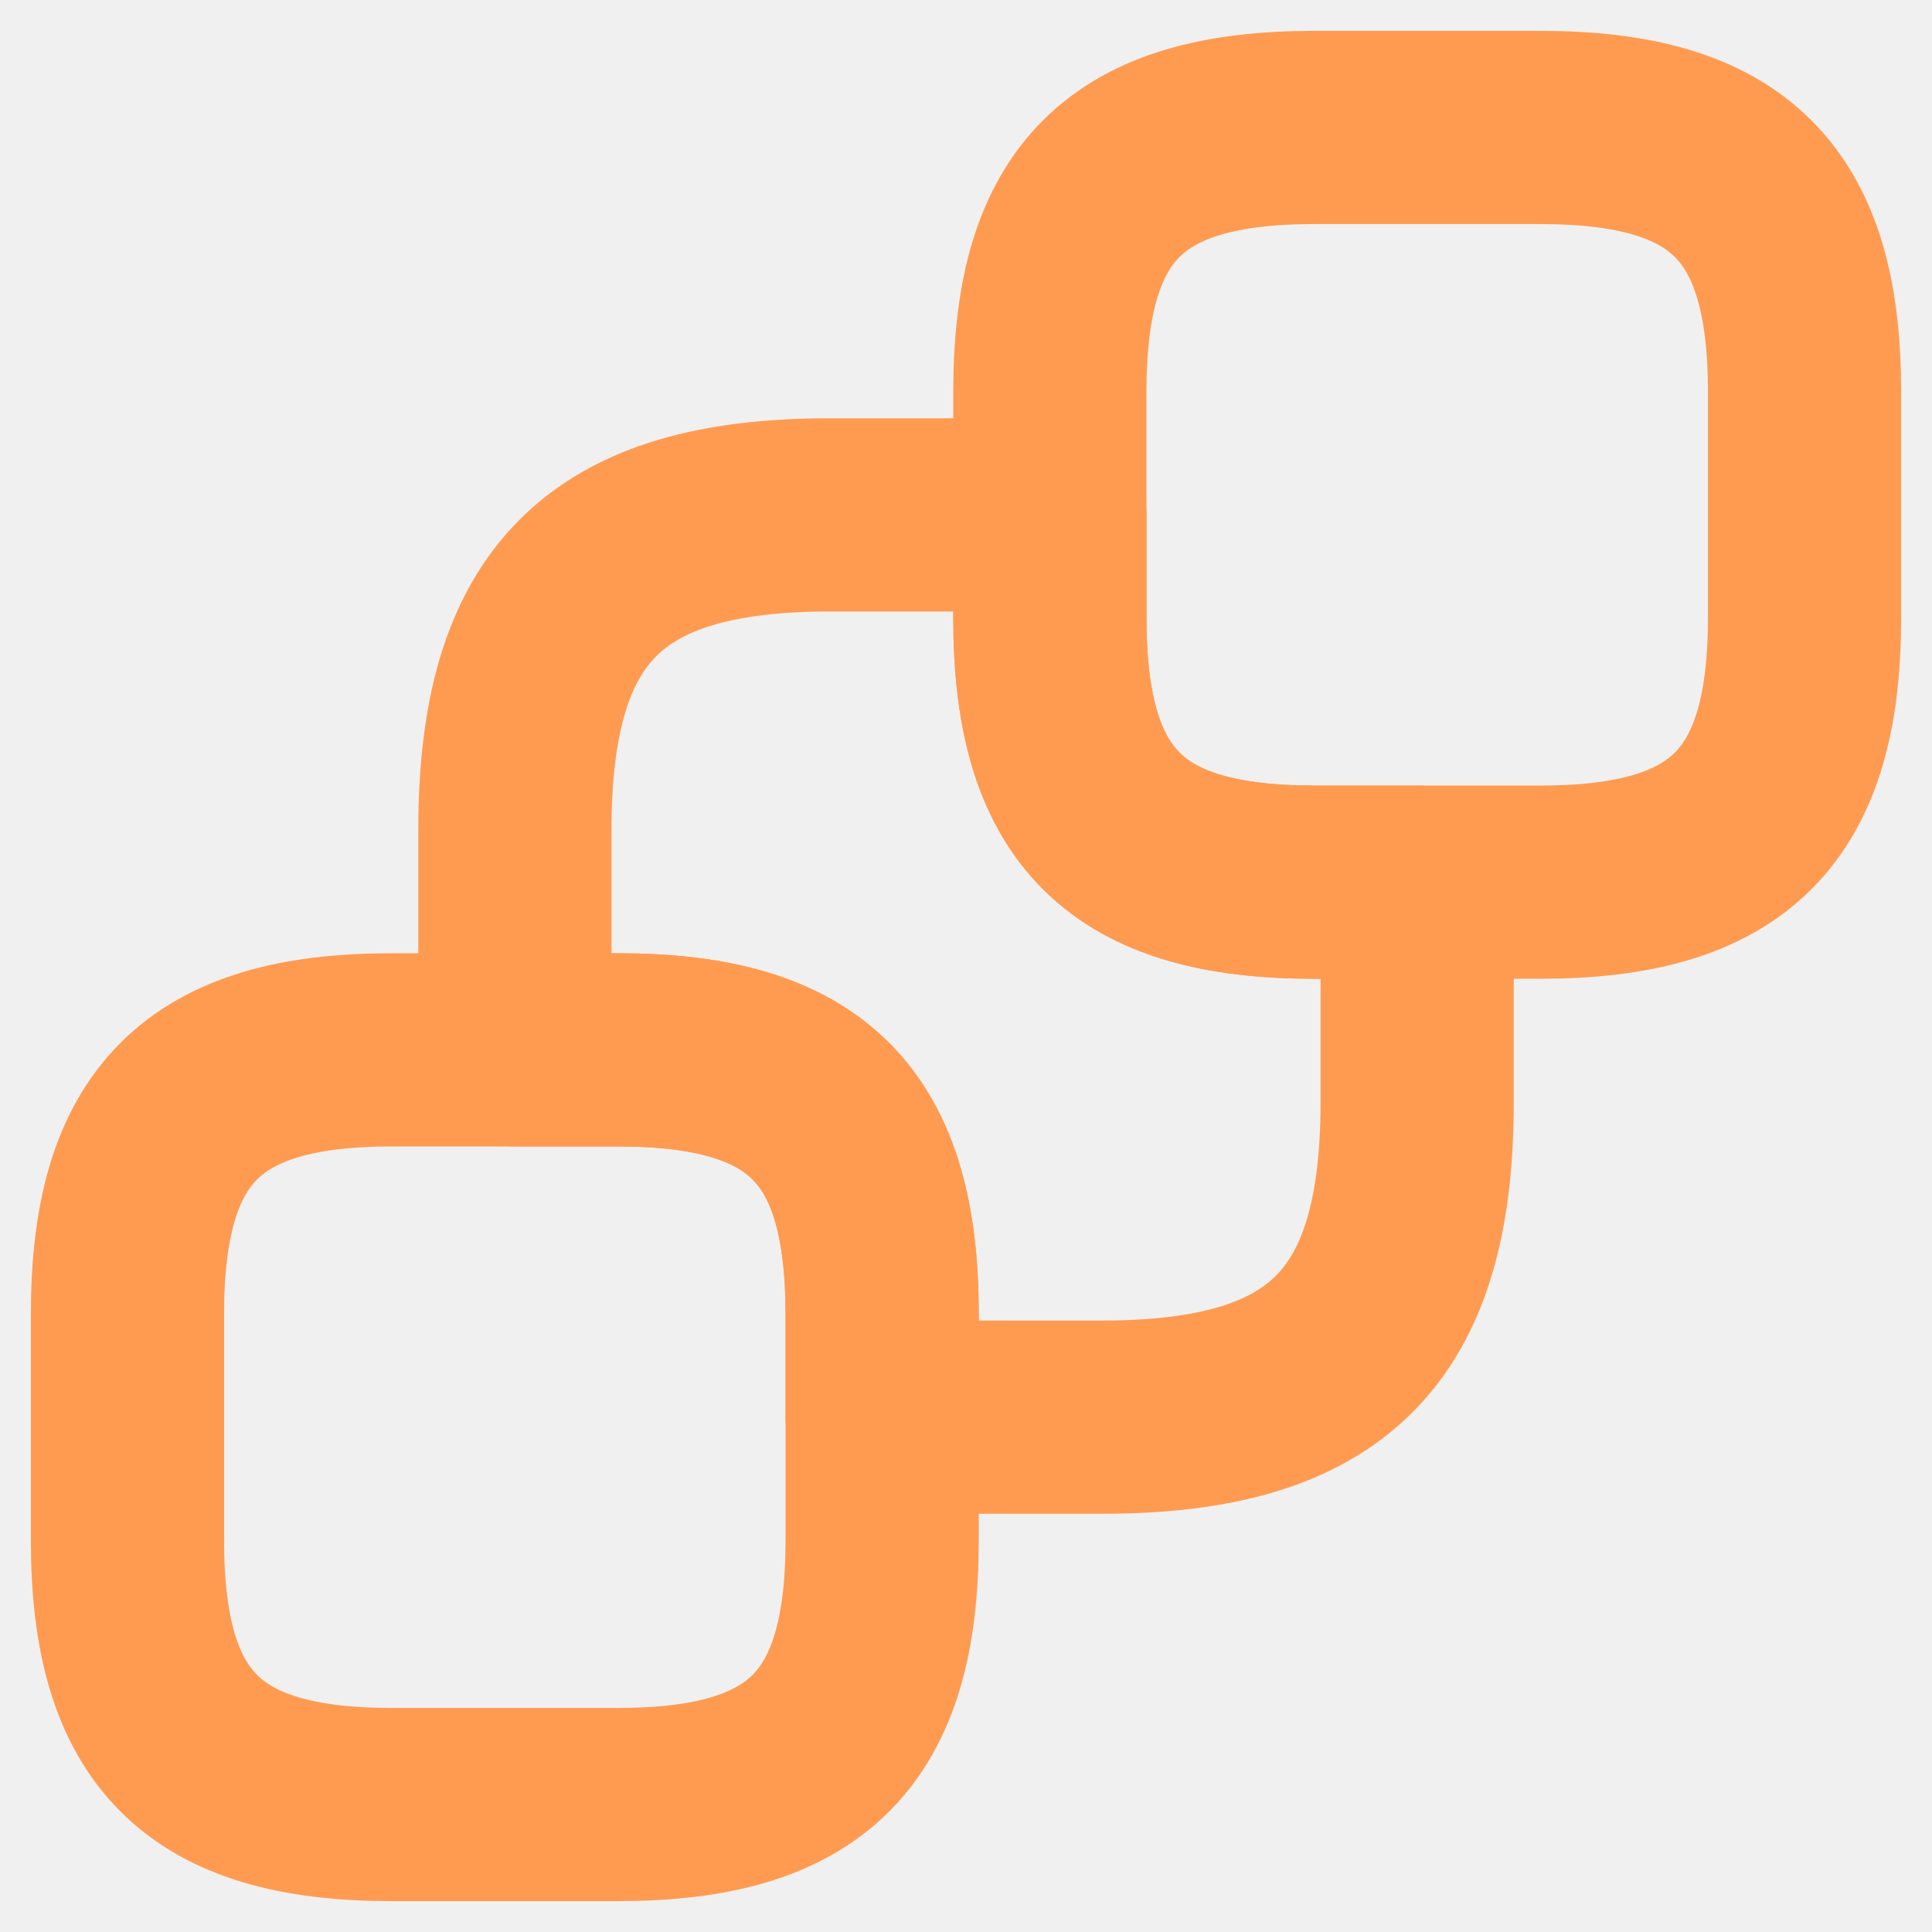
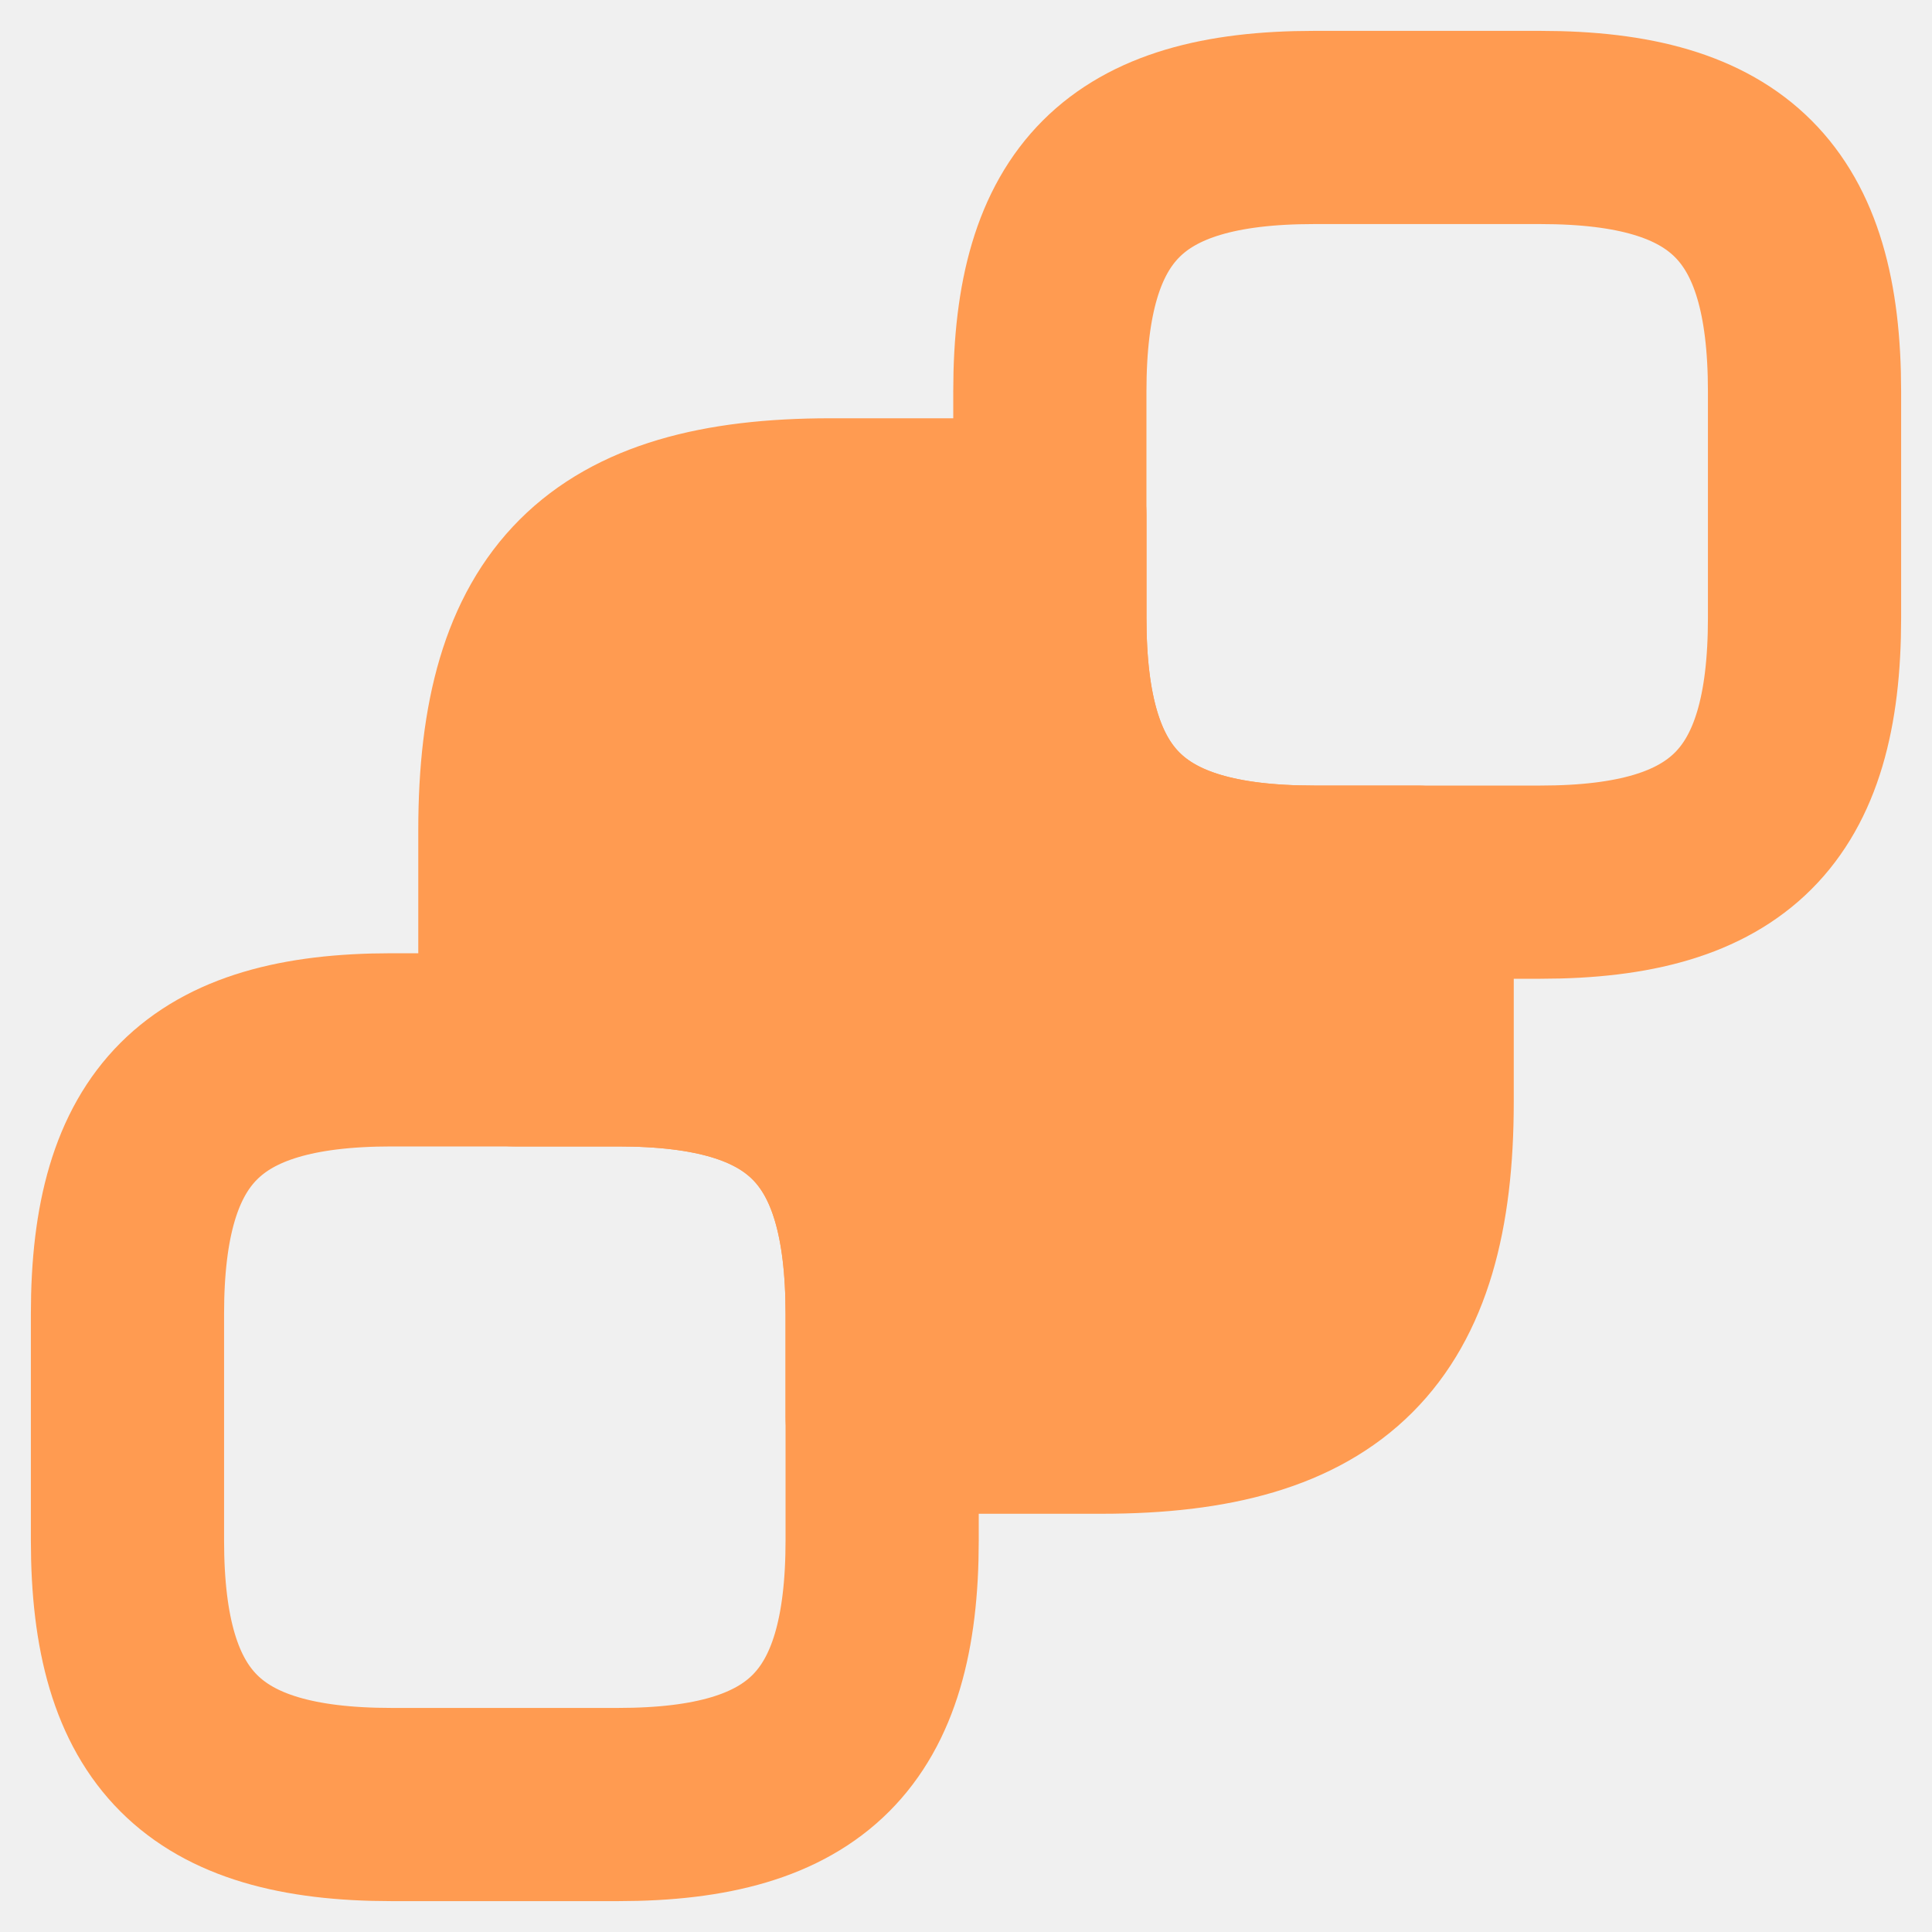
<svg xmlns="http://www.w3.org/2000/svg" width="50" height="50" viewBox="0 0 50 50" fill="none">
  <g clip-path="url(#clip0_590_8)">
    <path d="M46.701 10.134V15.994C46.701 20.877 44.748 22.83 39.865 22.83H34.006C29.123 22.83 27.17 20.877 27.17 15.994V10.134C27.17 5.252 29.123 3.299 34.006 3.299H39.865C44.748 3.299 46.701 5.252 46.701 10.134Z" stroke="#FF9B51" stroke-width="5" stroke-linecap="round" stroke-linejoin="round" />
    <path d="M22.83 34.006V39.865C22.83 44.748 20.877 46.701 15.994 46.701H10.135C5.252 46.701 3.299 44.748 3.299 39.865V34.006C3.299 29.123 5.252 27.17 10.135 27.17H15.994C20.877 27.17 22.83 29.123 22.83 34.006Z" stroke="#FF9B51" stroke-width="5" stroke-linecap="round" stroke-linejoin="round" />
-     <path d="M36.676 22.83V28.516C36.676 34.354 34.354 36.676 28.516 36.676H22.83V34.006C22.83 29.123 20.877 27.17 15.995 27.17H13.325V21.485C13.325 15.647 15.647 13.325 21.485 13.325H27.171V15.994C27.171 20.877 29.124 22.83 34.007 22.83H36.676Z" stroke="#FF9B51" stroke-width="5" stroke-linecap="round" stroke-linejoin="round" />
+     <path d="M36.676 22.83V28.516C36.676 34.354 34.354 36.676 28.516 36.676H22.83V34.006C22.83 29.123 20.877 27.17 15.995 27.17H13.325V21.485C13.325 15.647 15.647 13.325 21.485 13.325H27.171V15.994C27.171 20.877 29.124 22.83 34.007 22.83H36.676Z" fill="#FF9B51" stroke="#FF9B51" stroke-width="5" stroke-linecap="round" stroke-linejoin="round" />
  </g>
  <defs>
    <clipPath id="clip0_590_8">
      <rect width="50" height="50" fill="white" />
    </clipPath>
  </defs>
</svg>
